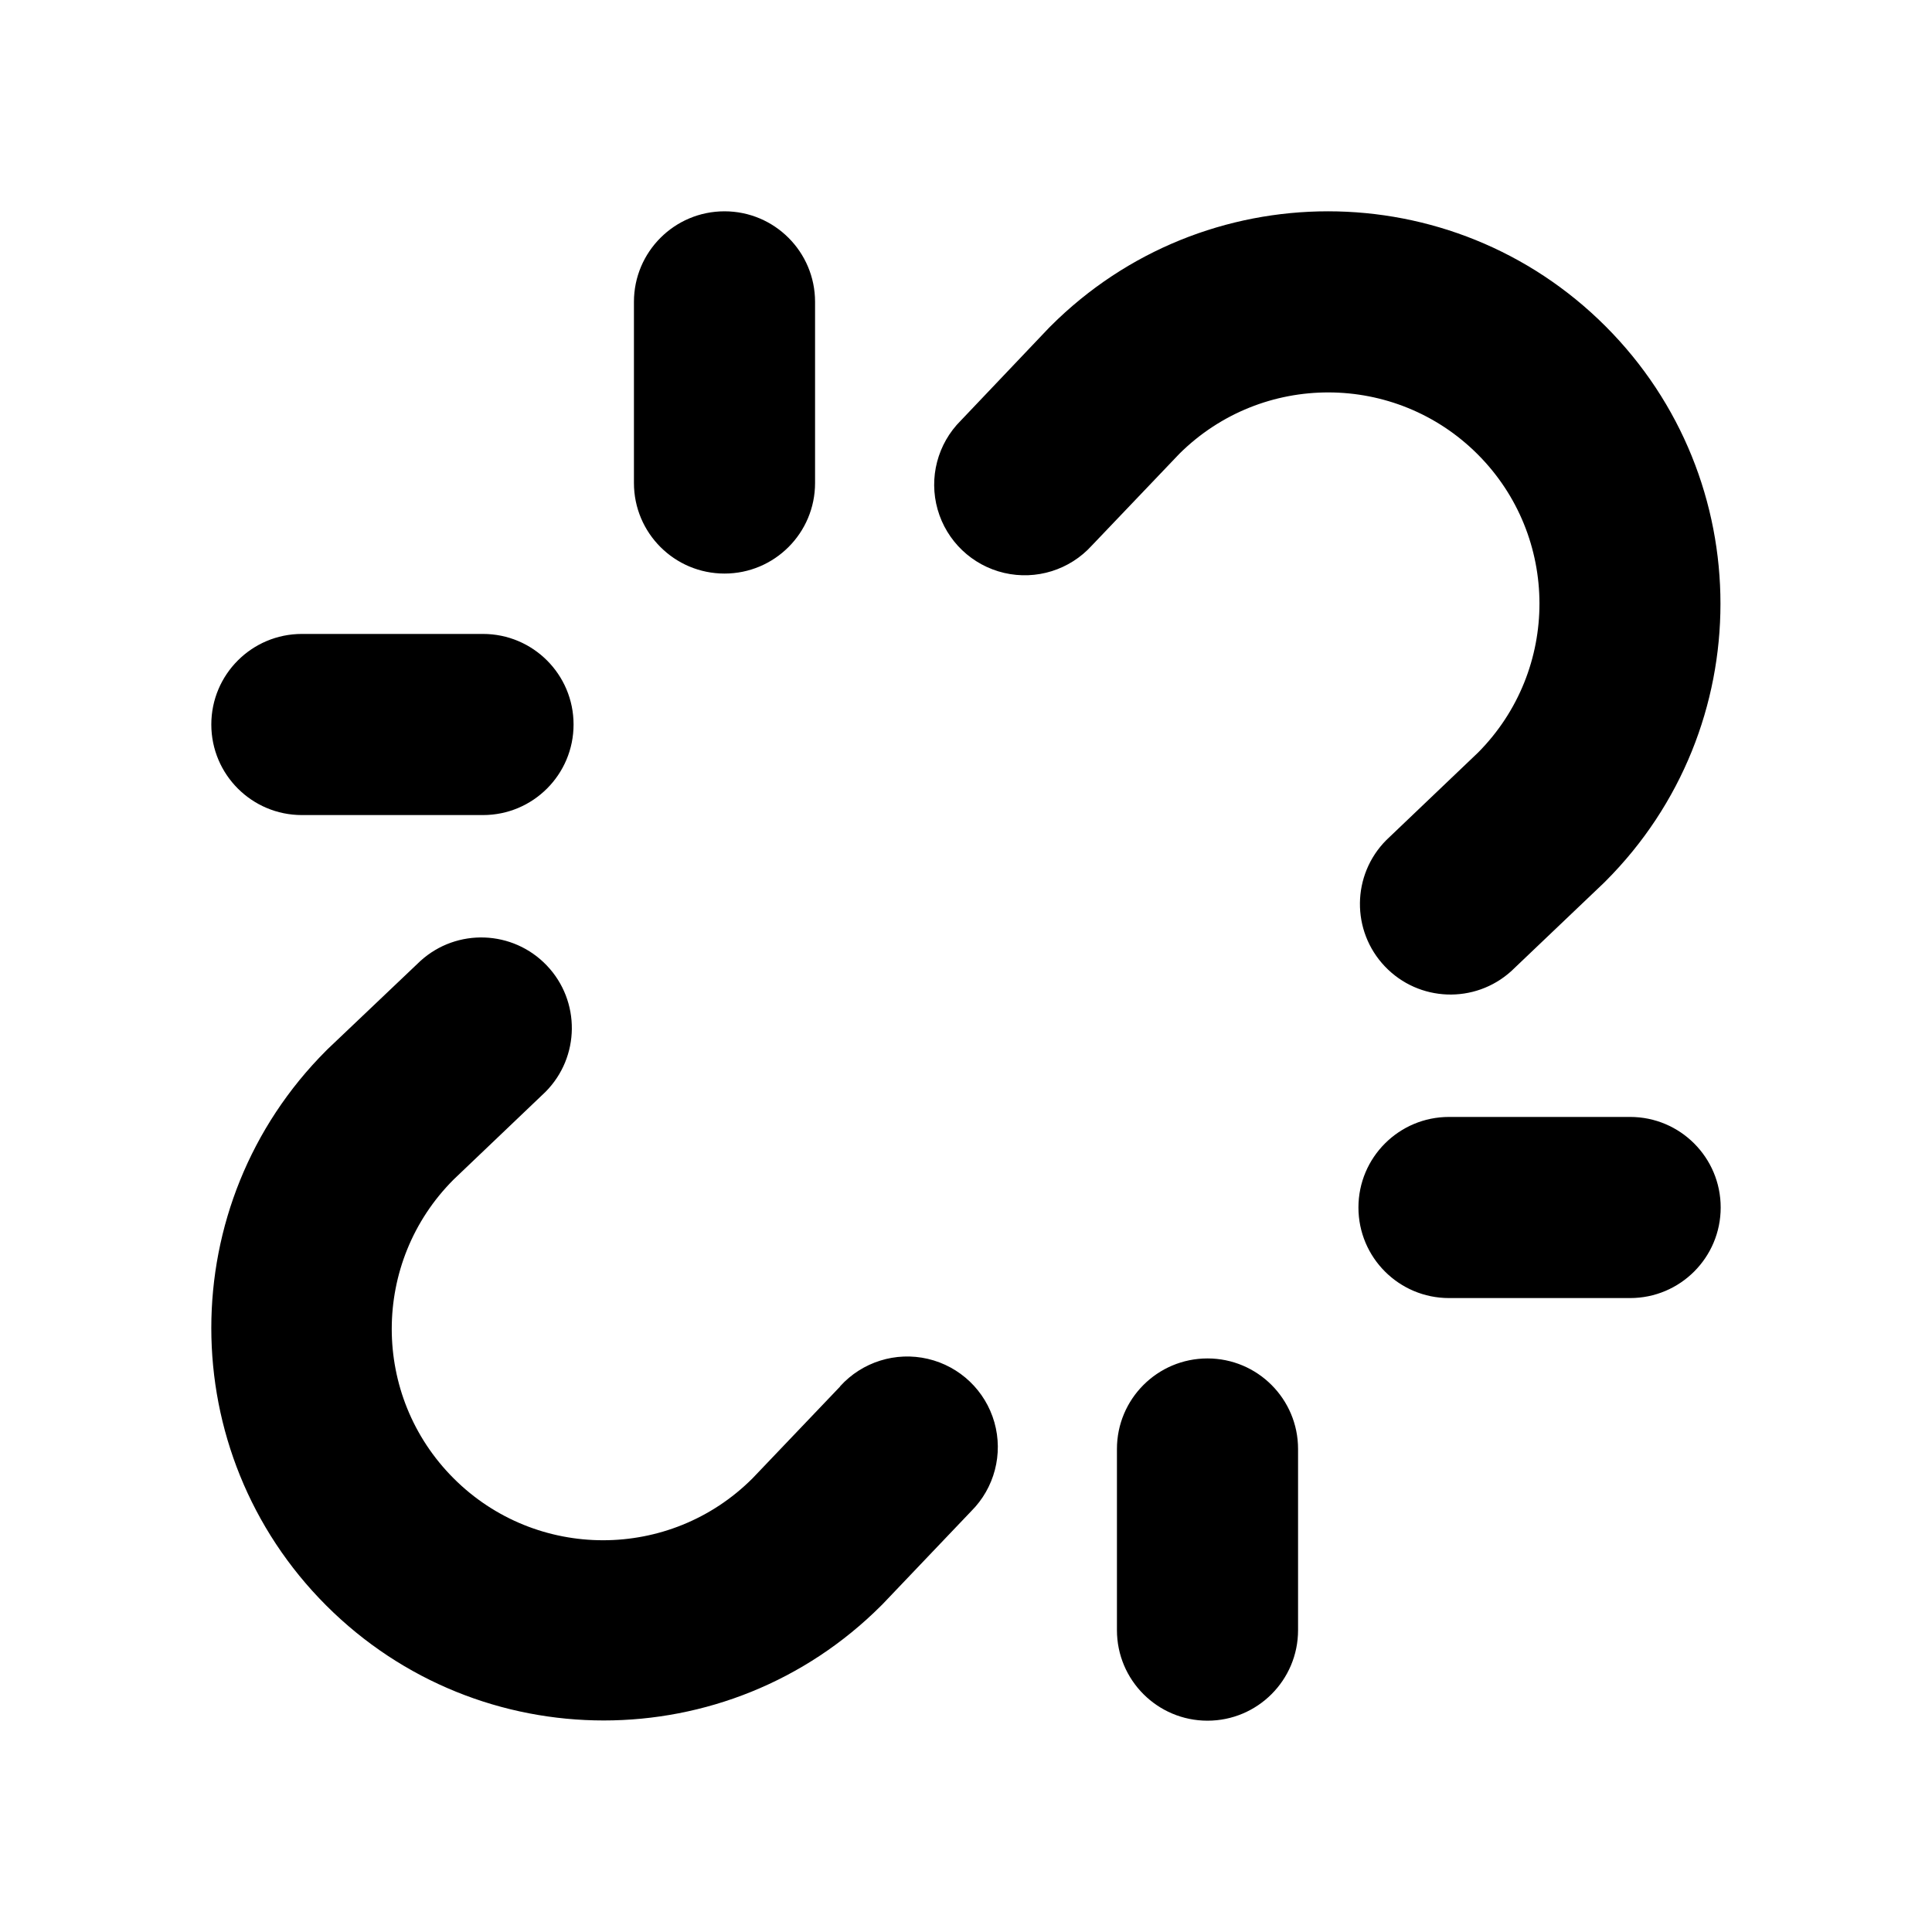
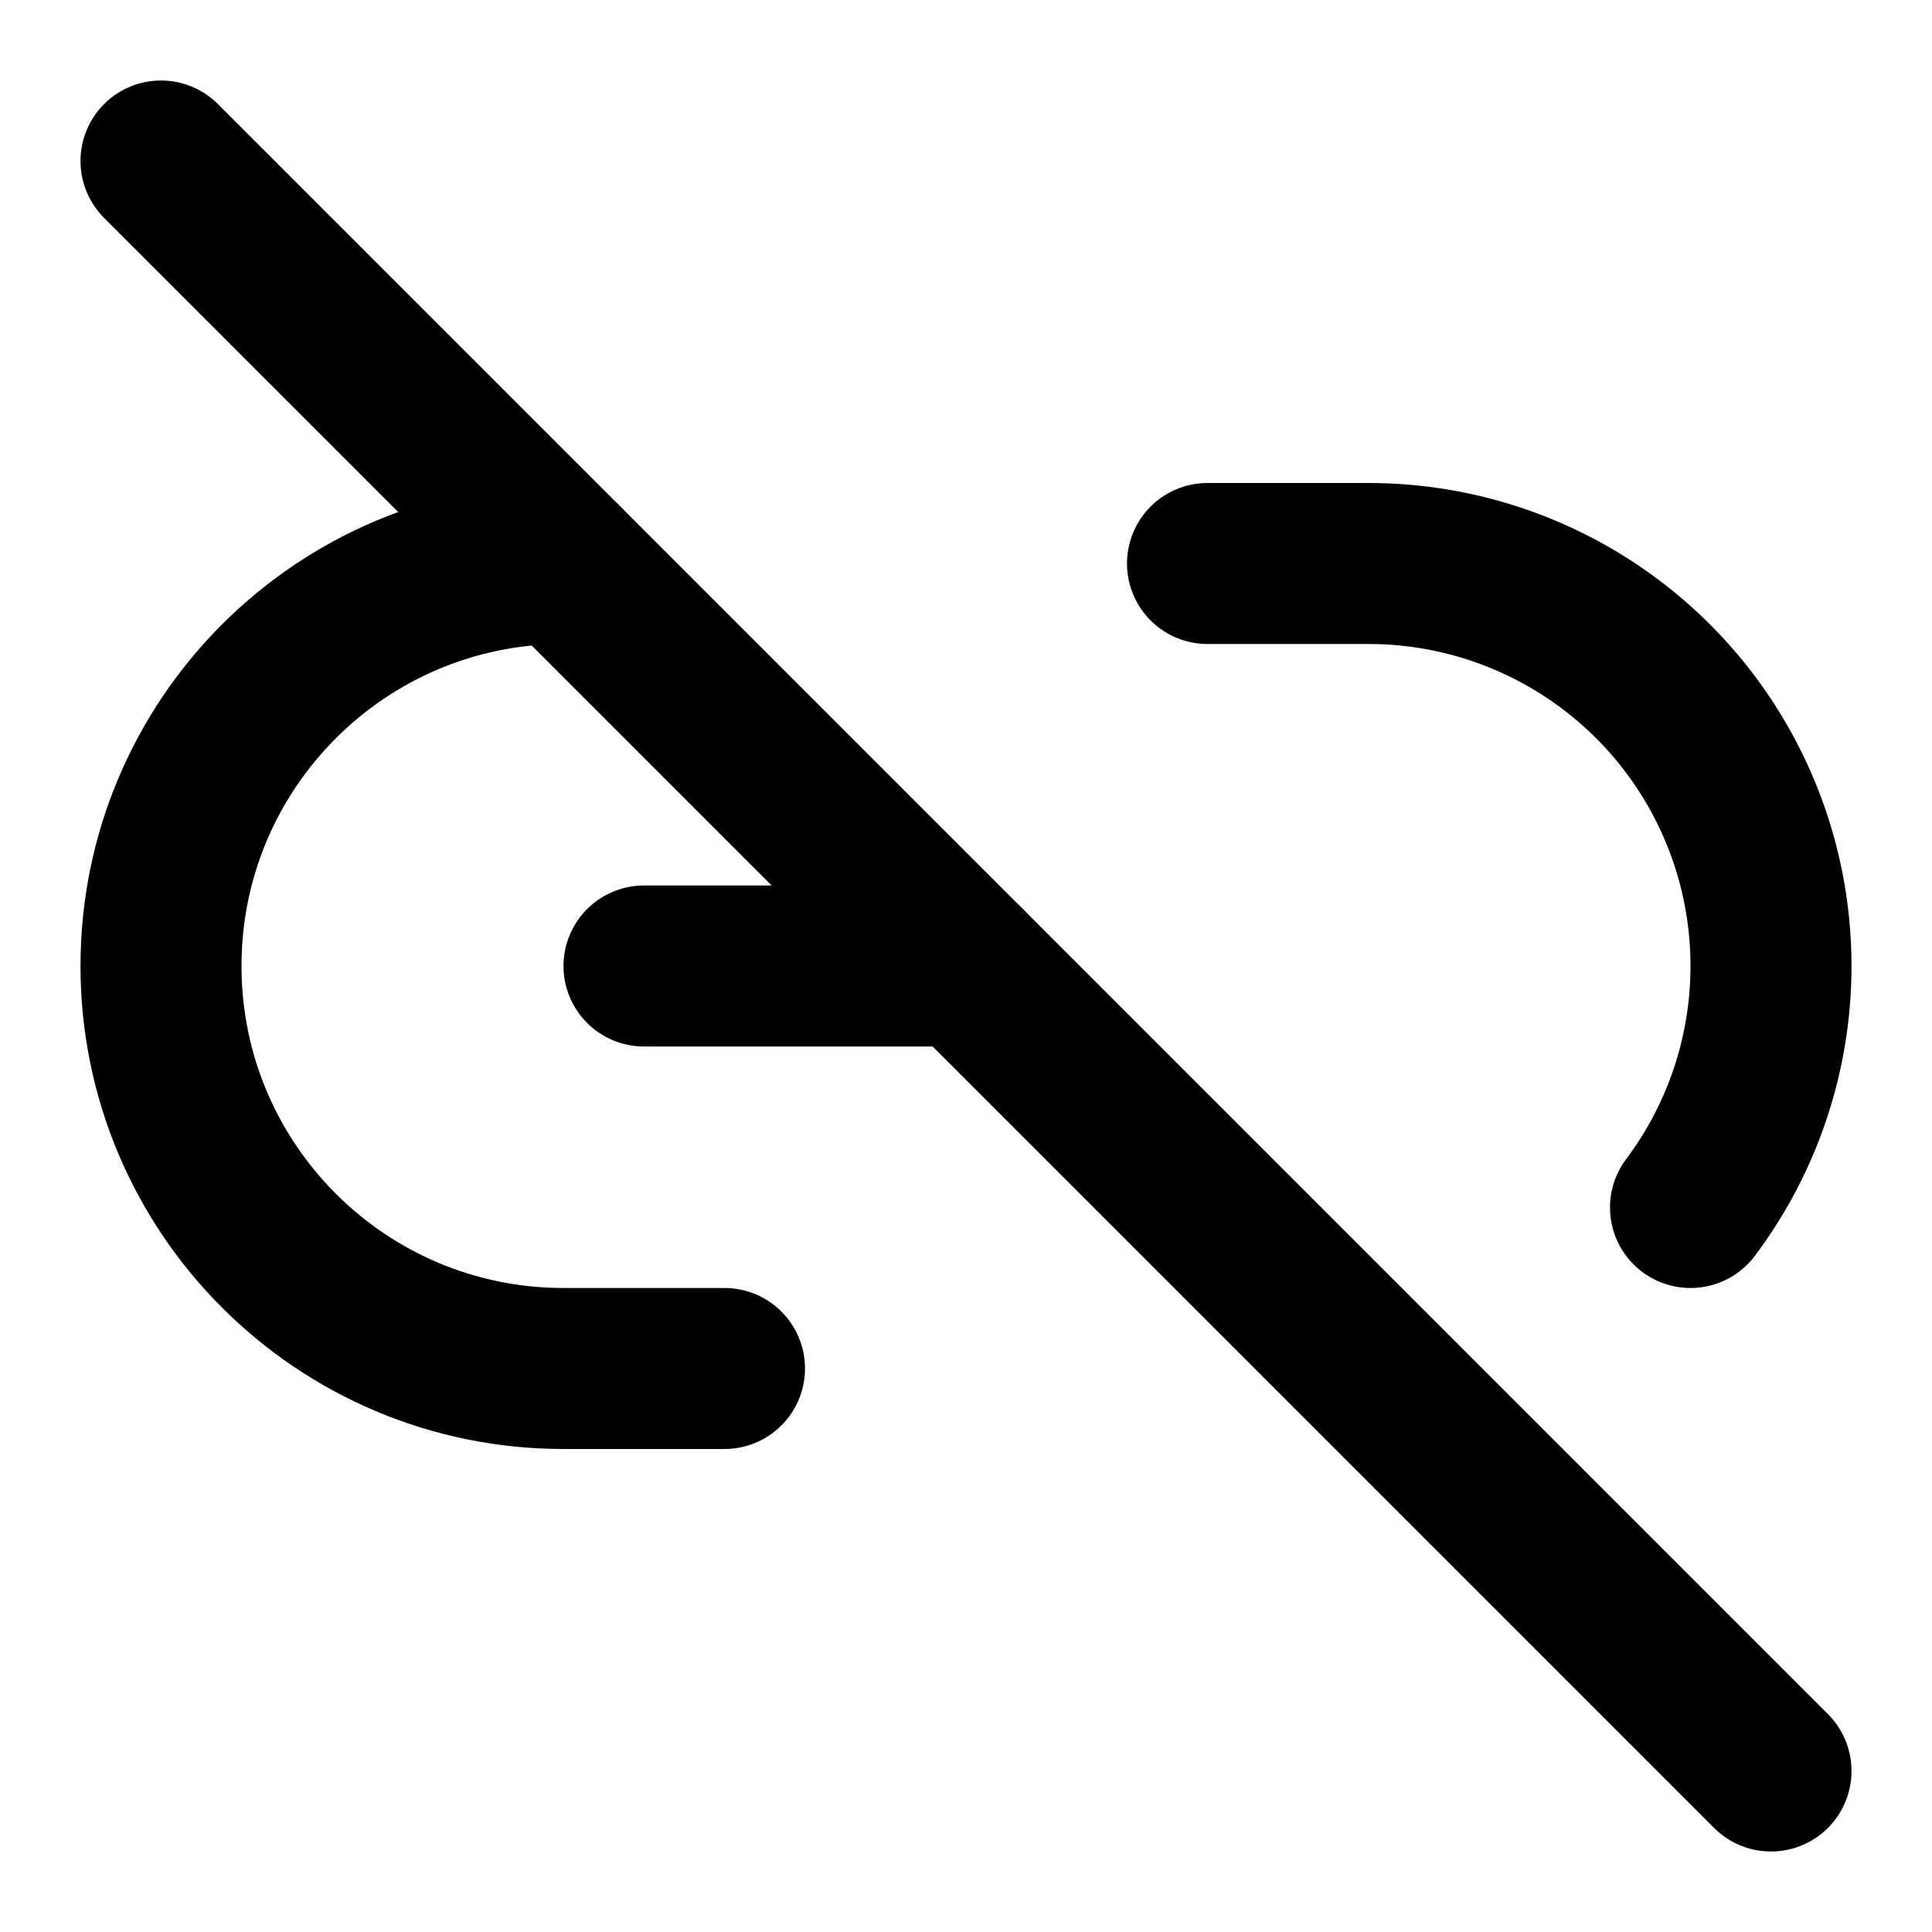
- <svg xmlns="http://www.w3.org/2000/svg" viewBox="0 0 256 256" fill="currentColor">
-   <path d="M195.8,60.2a28,28,0,0,0-39.51-.09L144.68,72.28a12,12,0,1,1-17.36-16.56L139,43.43l.2-.2a52,52,0,0,1,73.54,73.54l-.2.2-12.29,11.71a12,12,0,0,1-16.56-17.36l12.17-11.61A28,28,0,0,0,195.8,60.2ZM111.32,183.72,99.71,195.89a28,28,0,0,1-39.6-39.6l12.17-11.61a12,12,0,0,0-16.56-17.36L43.43,139l-.2.2a52,52,0,0,0,73.54,73.54l.2-.2,11.71-12.29a12,12,0,1,0-17.36-16.56ZM216,148H192a12,12,0,0,0,0,24h24a12,12,0,0,0,0-24ZM40,108H64a12,12,0,0,0,0-24H40a12,12,0,0,0,0,24Zm120,72a12,12,0,0,0-12,12v24a12,12,0,0,0,24,0V192A12,12,0,0,0,160,180ZM96,76a12,12,0,0,0,12-12V40a12,12,0,0,0-24,0V64A12,12,0,0,0,96,76Z" />
+ <svg xmlns="http://www.w3.org/2000/svg" class="lucide lucide-link-2-off" width="24" height="24" viewBox="0 0 24 24" fill="none" stroke="currentColor" stroke-width="2" stroke-linecap="round" stroke-linejoin="round">
+   <path d="M9 17H7A5 5 0 0 1 7 7" />
+   <path d="M15 7h2a5 5 0 0 1 4 8" />
+   <line x1="8" x2="12" y1="12" y2="12" />
+   <line x1="2" x2="22" y1="2" y2="22" />
</svg>
